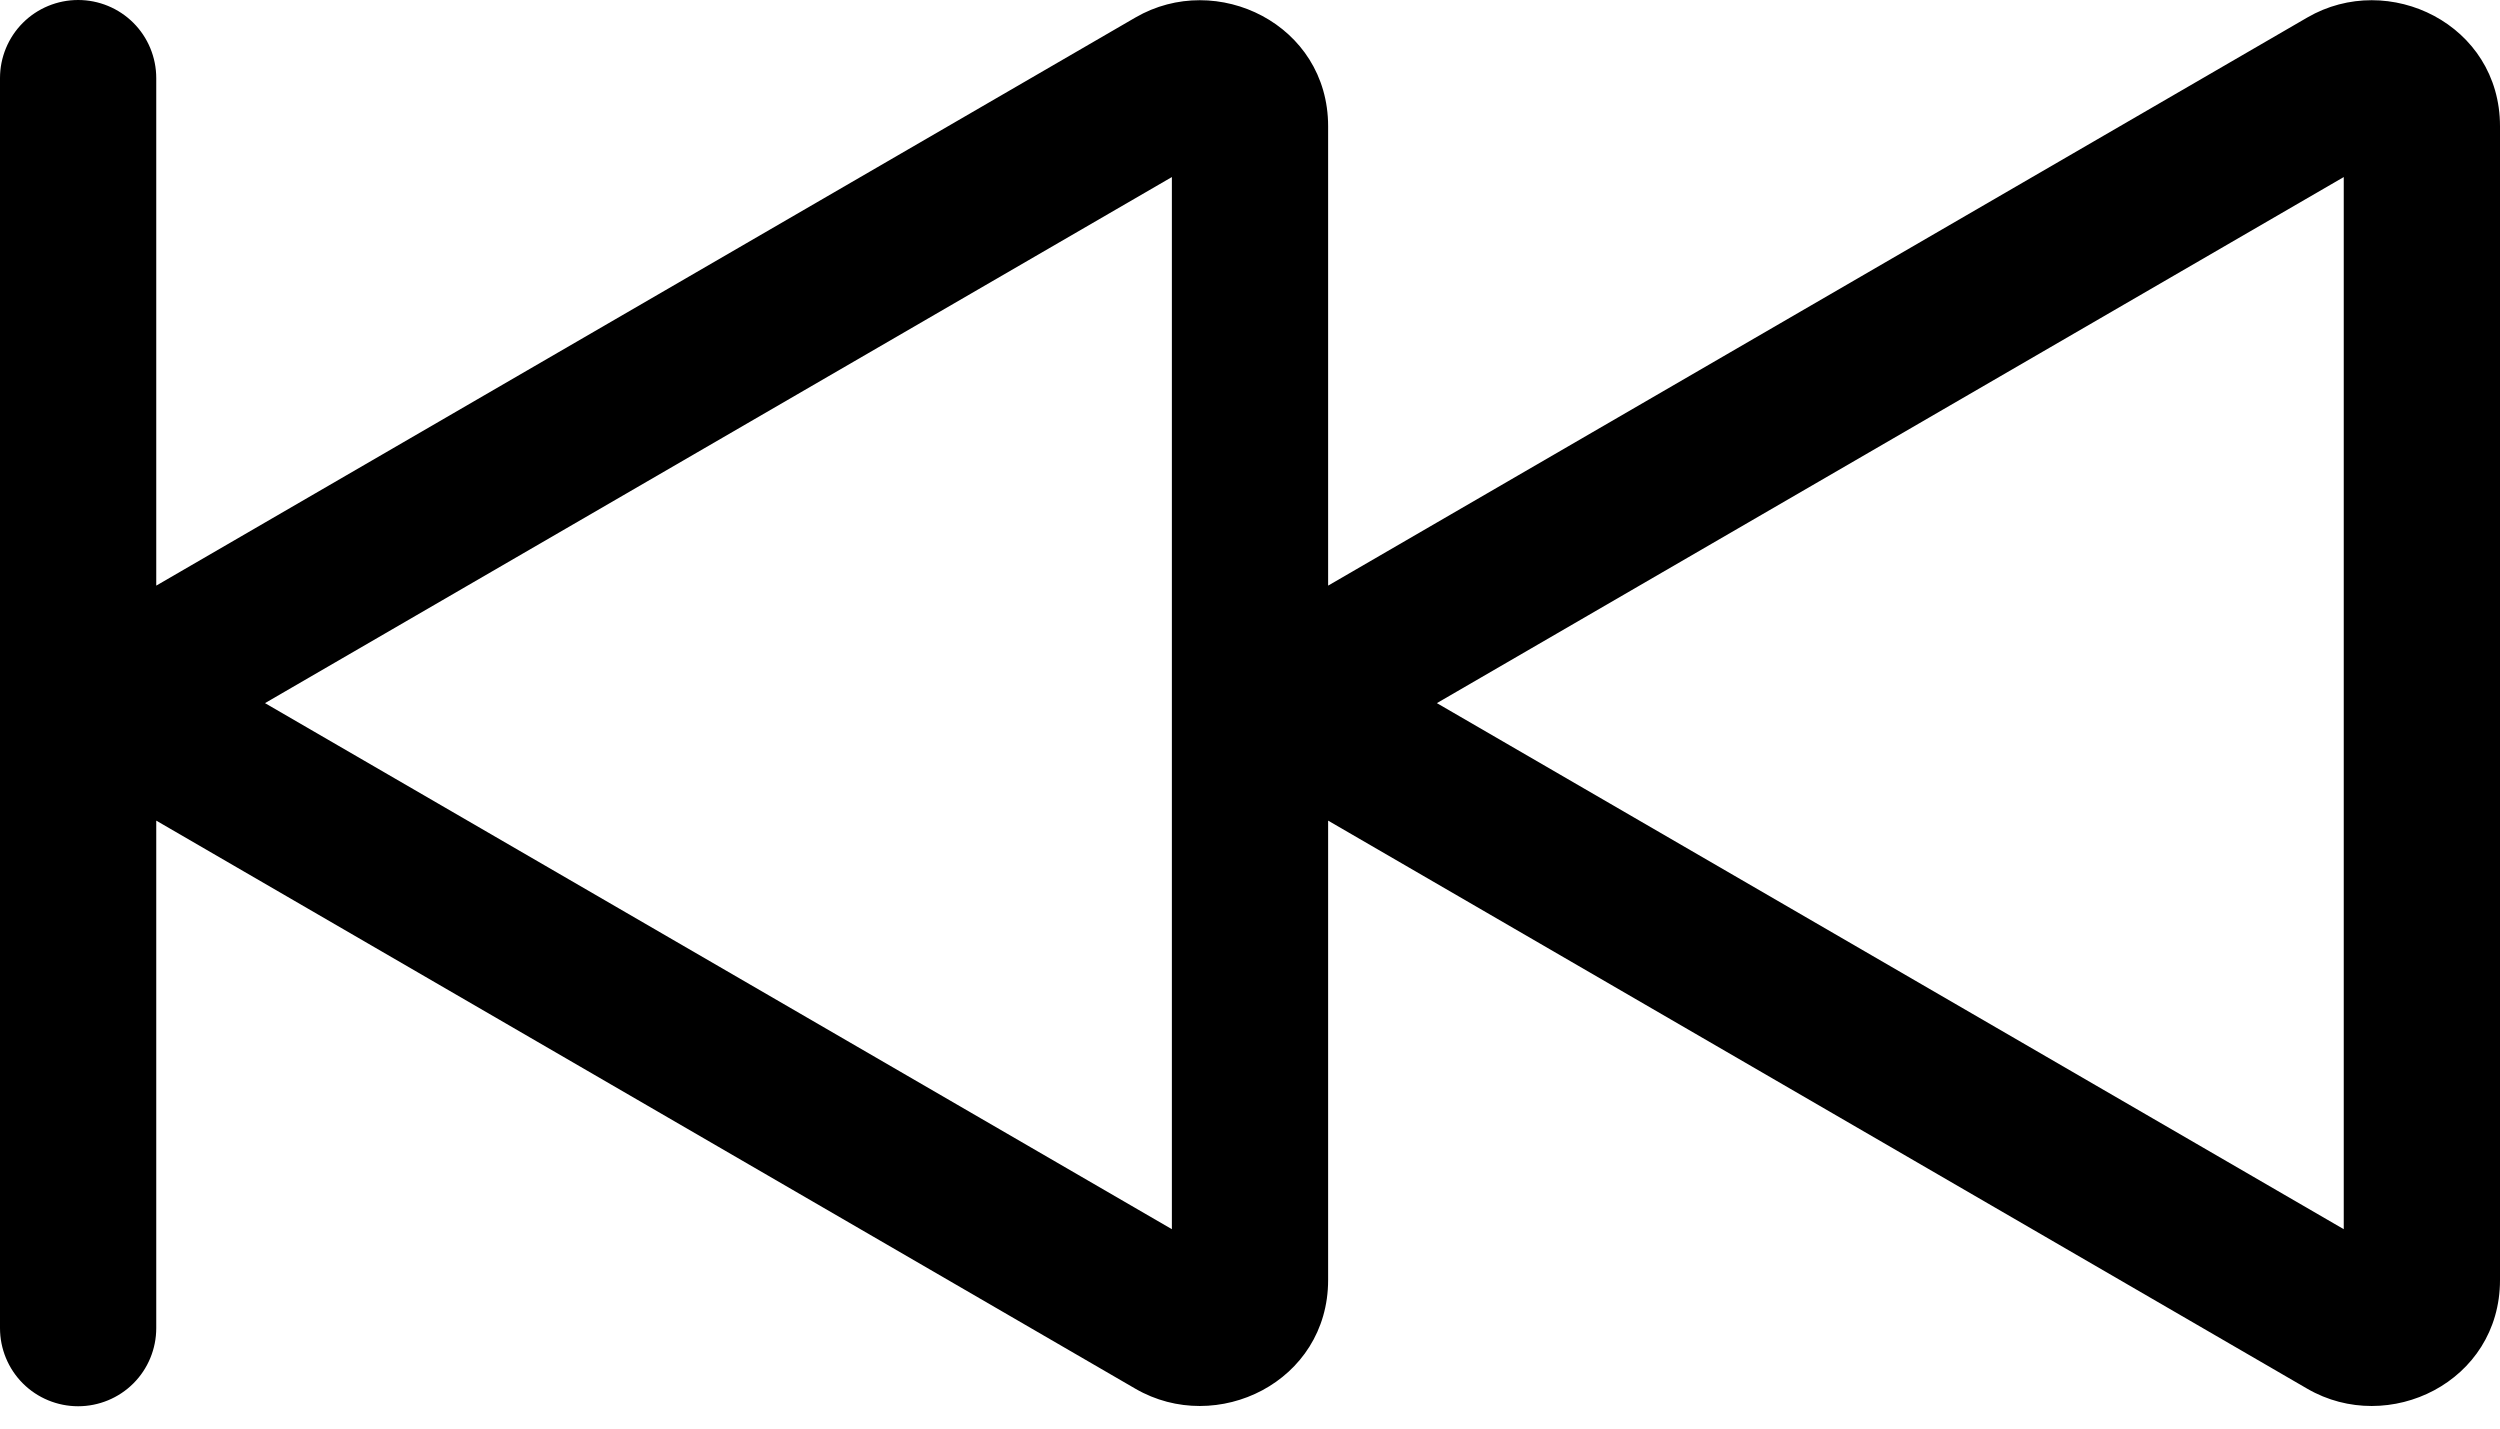
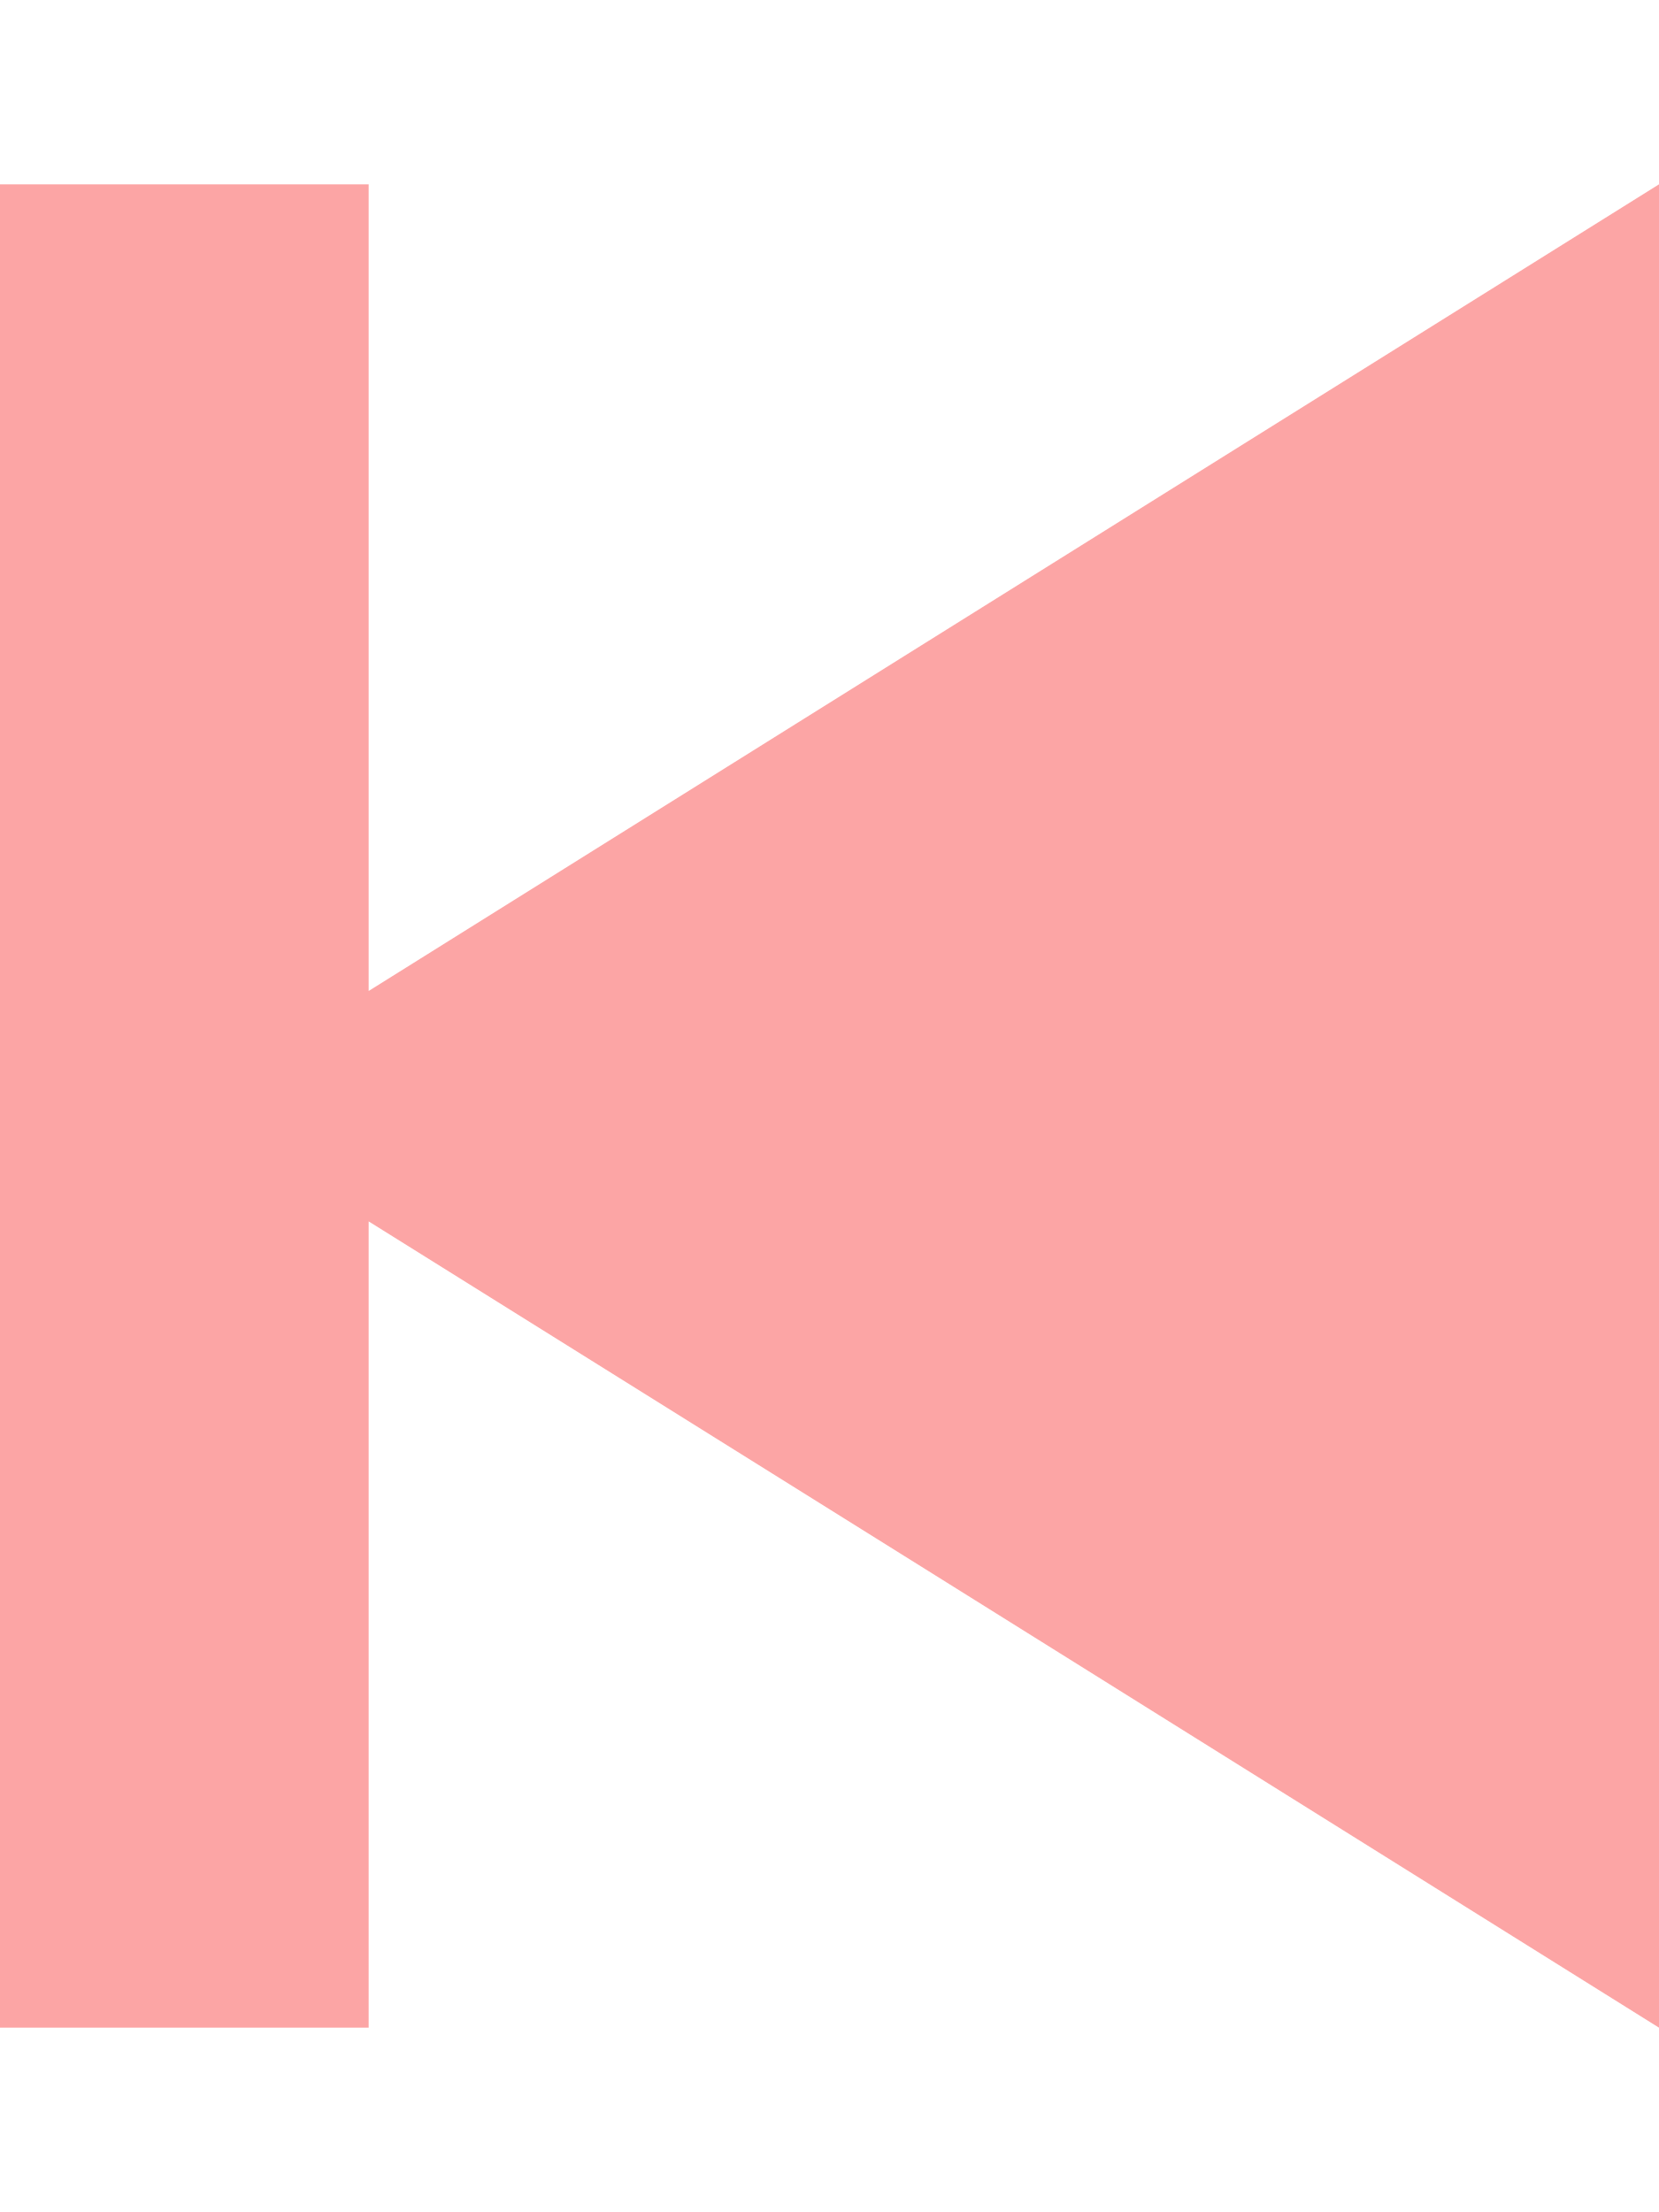
- <svg xmlns="http://www.w3.org/2000/svg" width="28" height="16" viewBox="0 0 28 16" fill="none">
-   <path fill-rule="evenodd" clip-rule="evenodd" d="M0.875 0C1.107 0 1.33 0.092 1.494 0.256C1.658 0.42 1.75 0.643 1.75 0.875V6.559L12.717 0.196C13.627 -0.333 14.875 0.271 14.875 1.414V6.559L25.842 0.196C26.752 -0.333 28 0.271 28 1.414V14.336C28 15.479 26.752 16.082 25.842 15.554L14.875 9.191V14.336C14.875 15.479 13.627 16.082 12.717 15.554L1.75 9.191V14.875C1.75 15.107 1.658 15.33 1.494 15.494C1.33 15.658 1.107 15.75 0.875 15.75C0.643 15.75 0.42 15.658 0.256 15.494C0.092 15.33 0 15.107 0 14.875V0.875C0 0.643 0.092 0.42 0.256 0.256C0.42 0.092 0.643 0 0.875 0V0ZM13.125 1.983L2.968 7.875L13.125 13.767V1.983ZM26.25 1.983L16.093 7.875L26.25 13.767V1.983Z" fill="black" />
+ <svg xmlns="http://www.w3.org/2000/svg" width="15" height="20" viewBox="0 0 9 10">
+   <defs>
+     <style> .cls-1 { fill: #fca5a5; fill-rule: evenodd; } </style>
+   </defs>
+   <path class="cls-1" d="M7,0V4.374L4,2.5,0,0V10L4,7.5,7,5.624V10H9V0H7Z" transform="rotate(180, 4.5, 5)" />
</svg>
